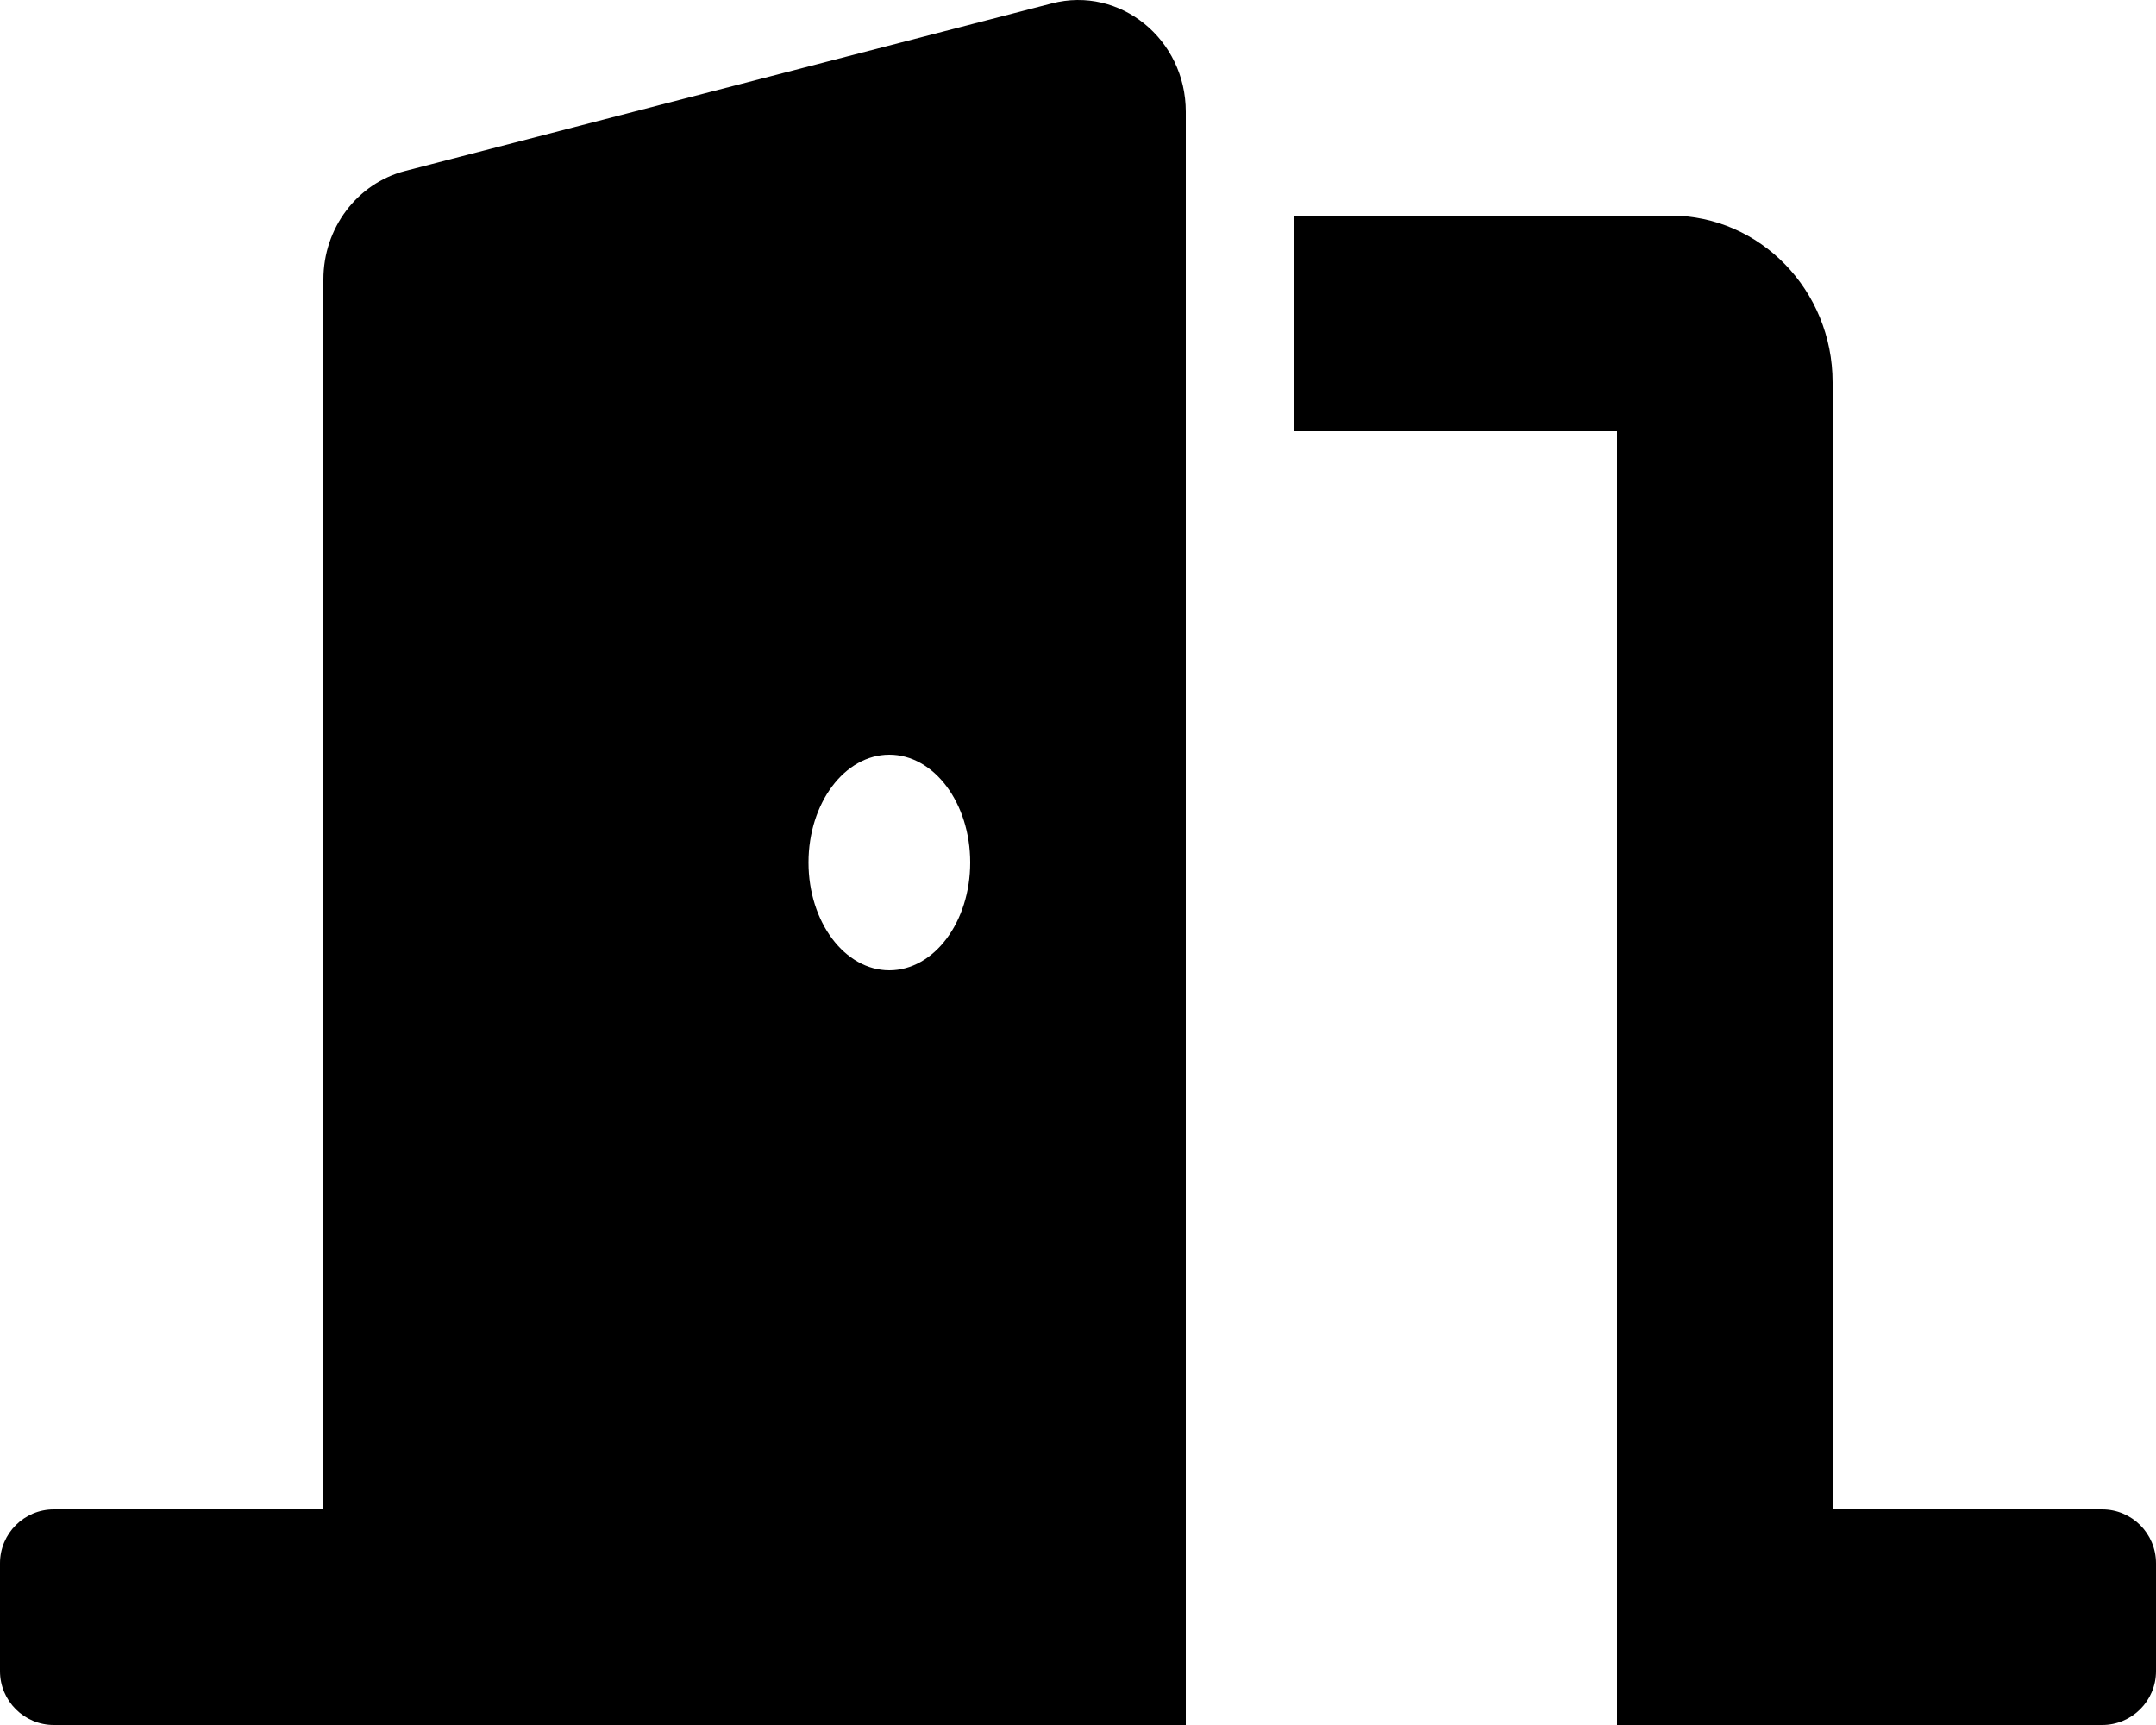
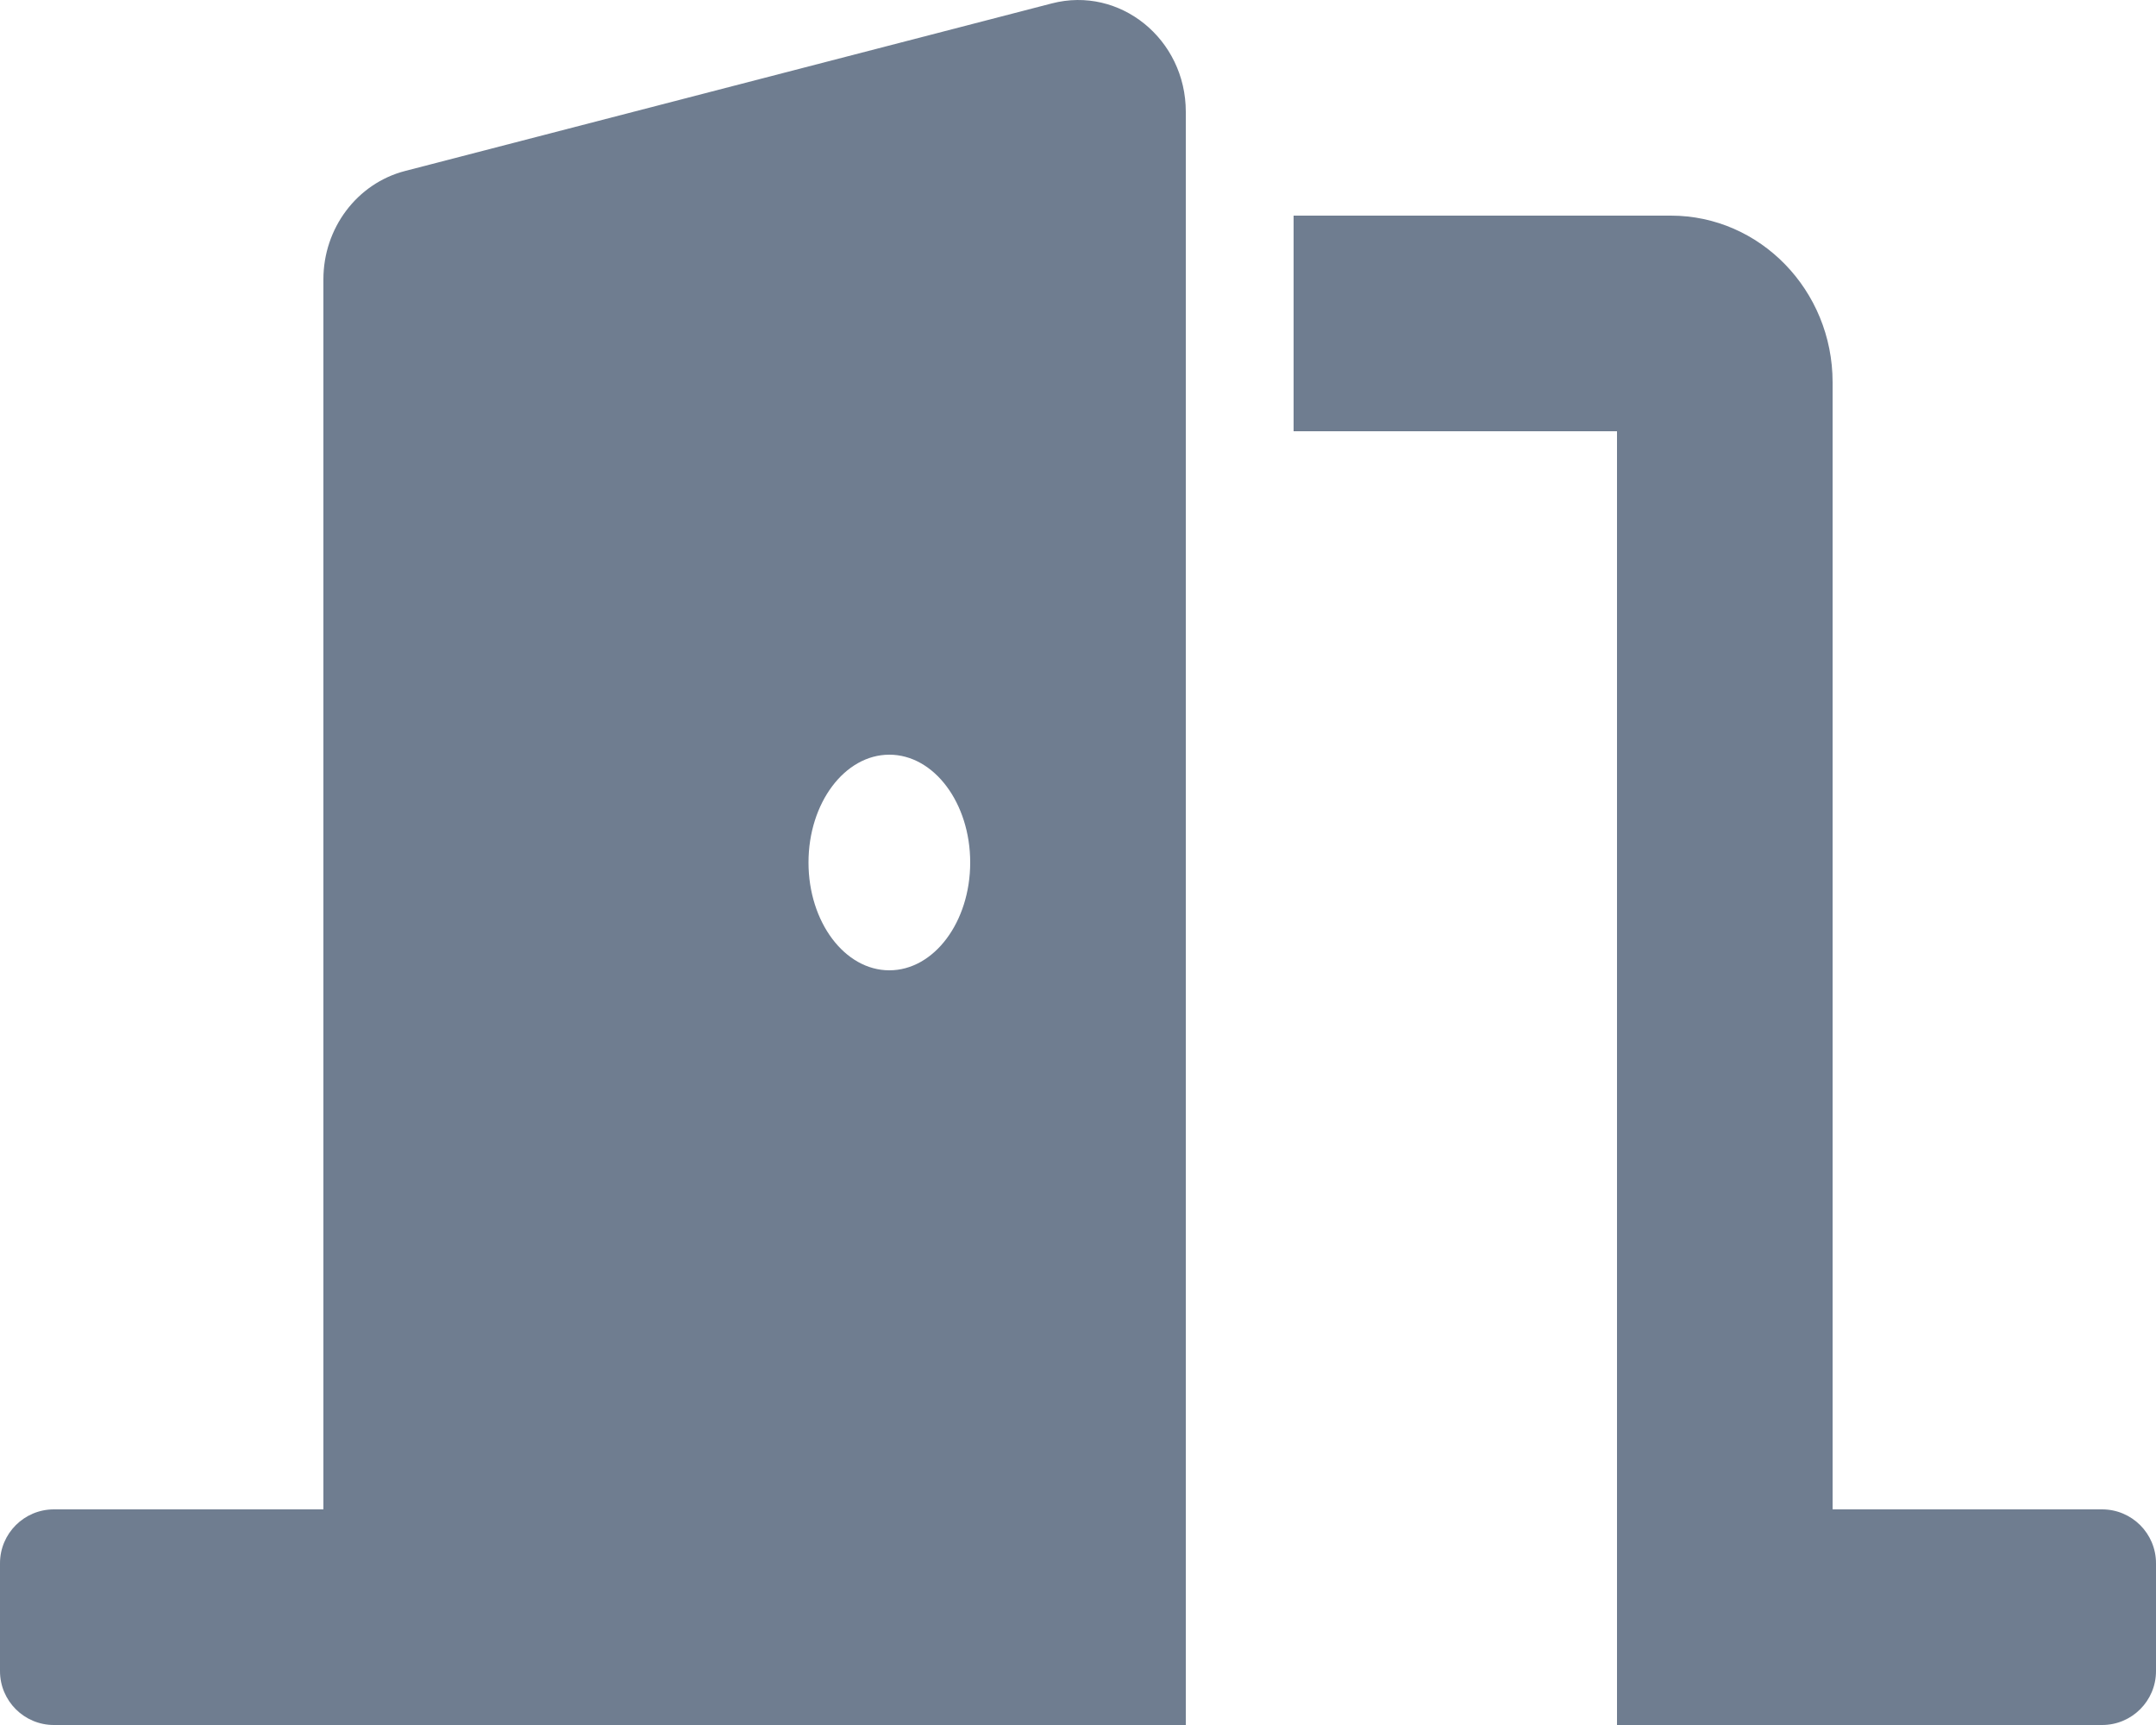
<svg xmlns="http://www.w3.org/2000/svg" aria-hidden="true" focusable="false" data-prefix="fas" data-icon="door-open" class="svg-inline--fa fa-door-open fa-w-20" role="img" viewBox="0 0 640 512">
-   <path d="M624 448h-80V113.45C544 86.19 522.47 64 496 64H384v64h96v384h144c8.84 0 16-7.16 16-16v-32c0-8.84-7.16-16-16-16zM312.24 1.01l-192 49.74C105.99 54.44 96 67.7 96 82.92V448H16c-8.84 0-16 7.16-16 16v32c0 8.84 7.16 16 16 16h336V33.18c0-21.58-19.56-37.41-39.76-32.17zM264 288c-13.25 0-24-14.33-24-32s10.75-32 24-32 24 14.33 24 32-10.75 32-24 32z" />
+   <path fill="#6F7D90" d="M624 448h-80V113.45C544 86.19 522.47 64 496 64H384v64h96v384h144c8.84 0 16-7.16 16-16v-32c0-8.84-7.16-16-16-16zM312.24 1.01l-192 49.74C105.99 54.44 96 67.7 96 82.92V448H16c-8.84 0-16 7.16-16 16v32c0 8.84 7.16 16 16 16h336V33.18c0-21.58-19.56-37.41-39.76-32.17zM264 288c-13.25 0-24-14.33-24-32s10.75-32 24-32 24 14.33 24 32-10.75 32-24 32z" />
</svg>
